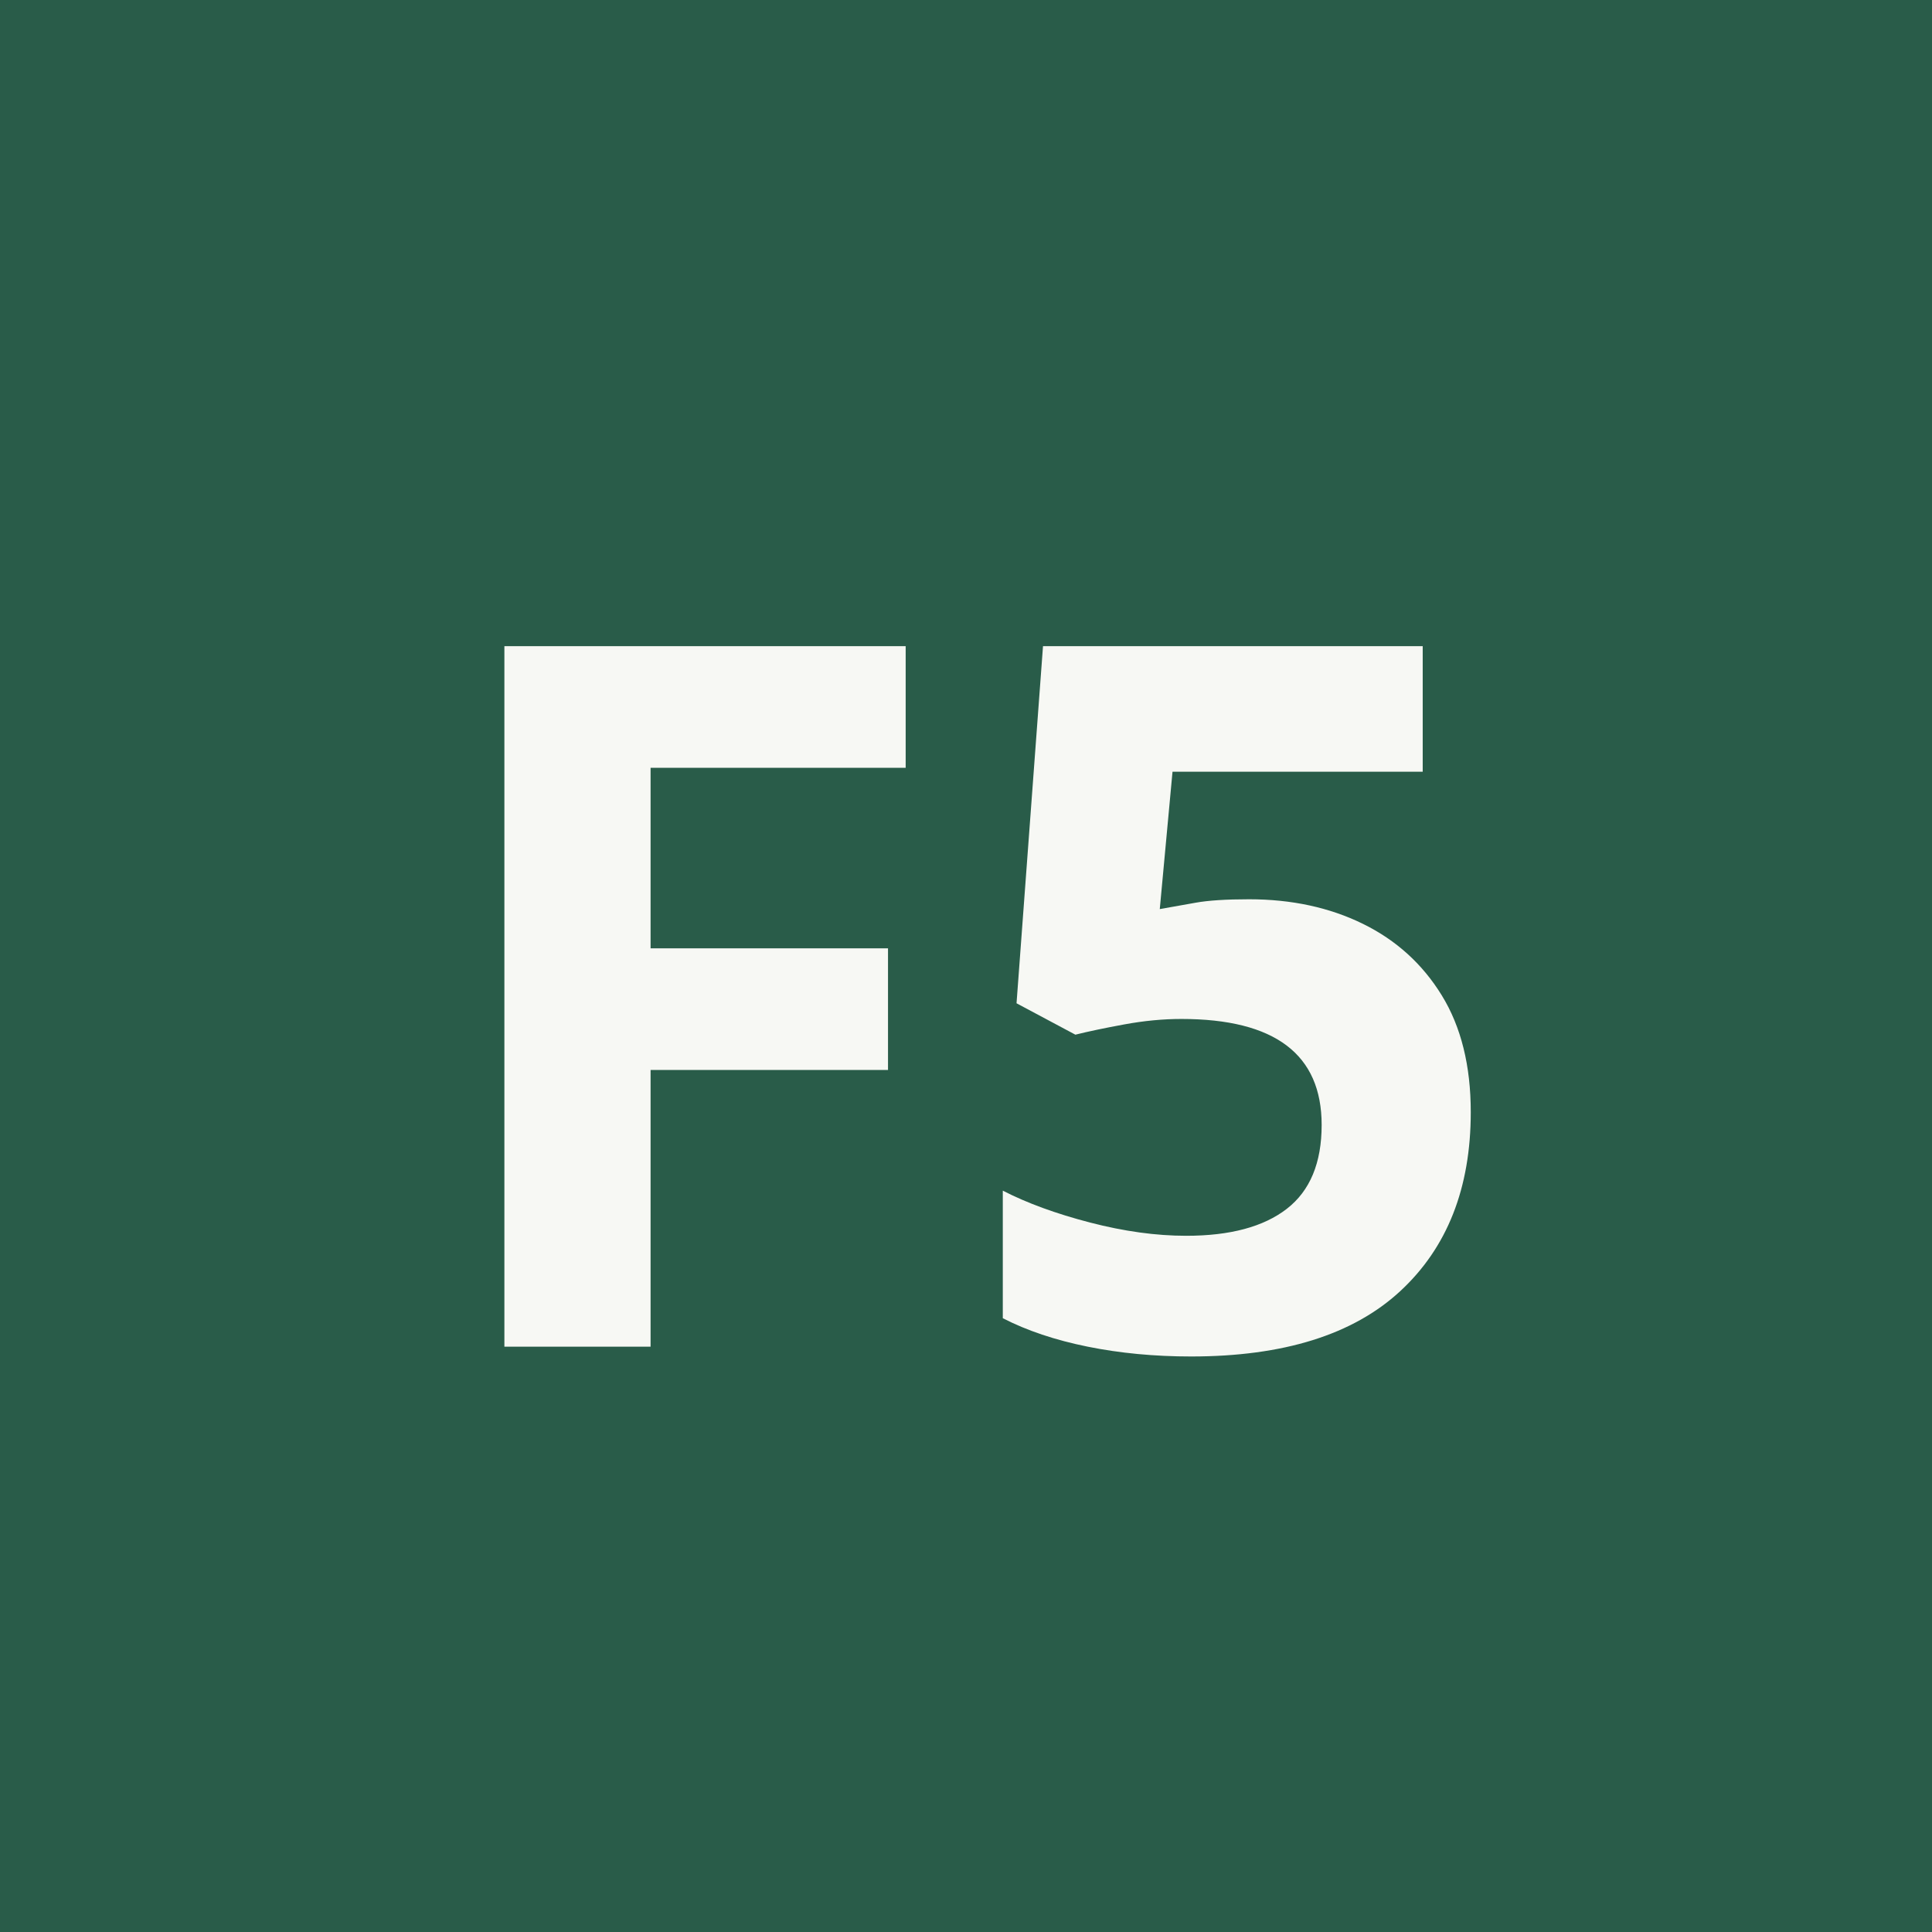
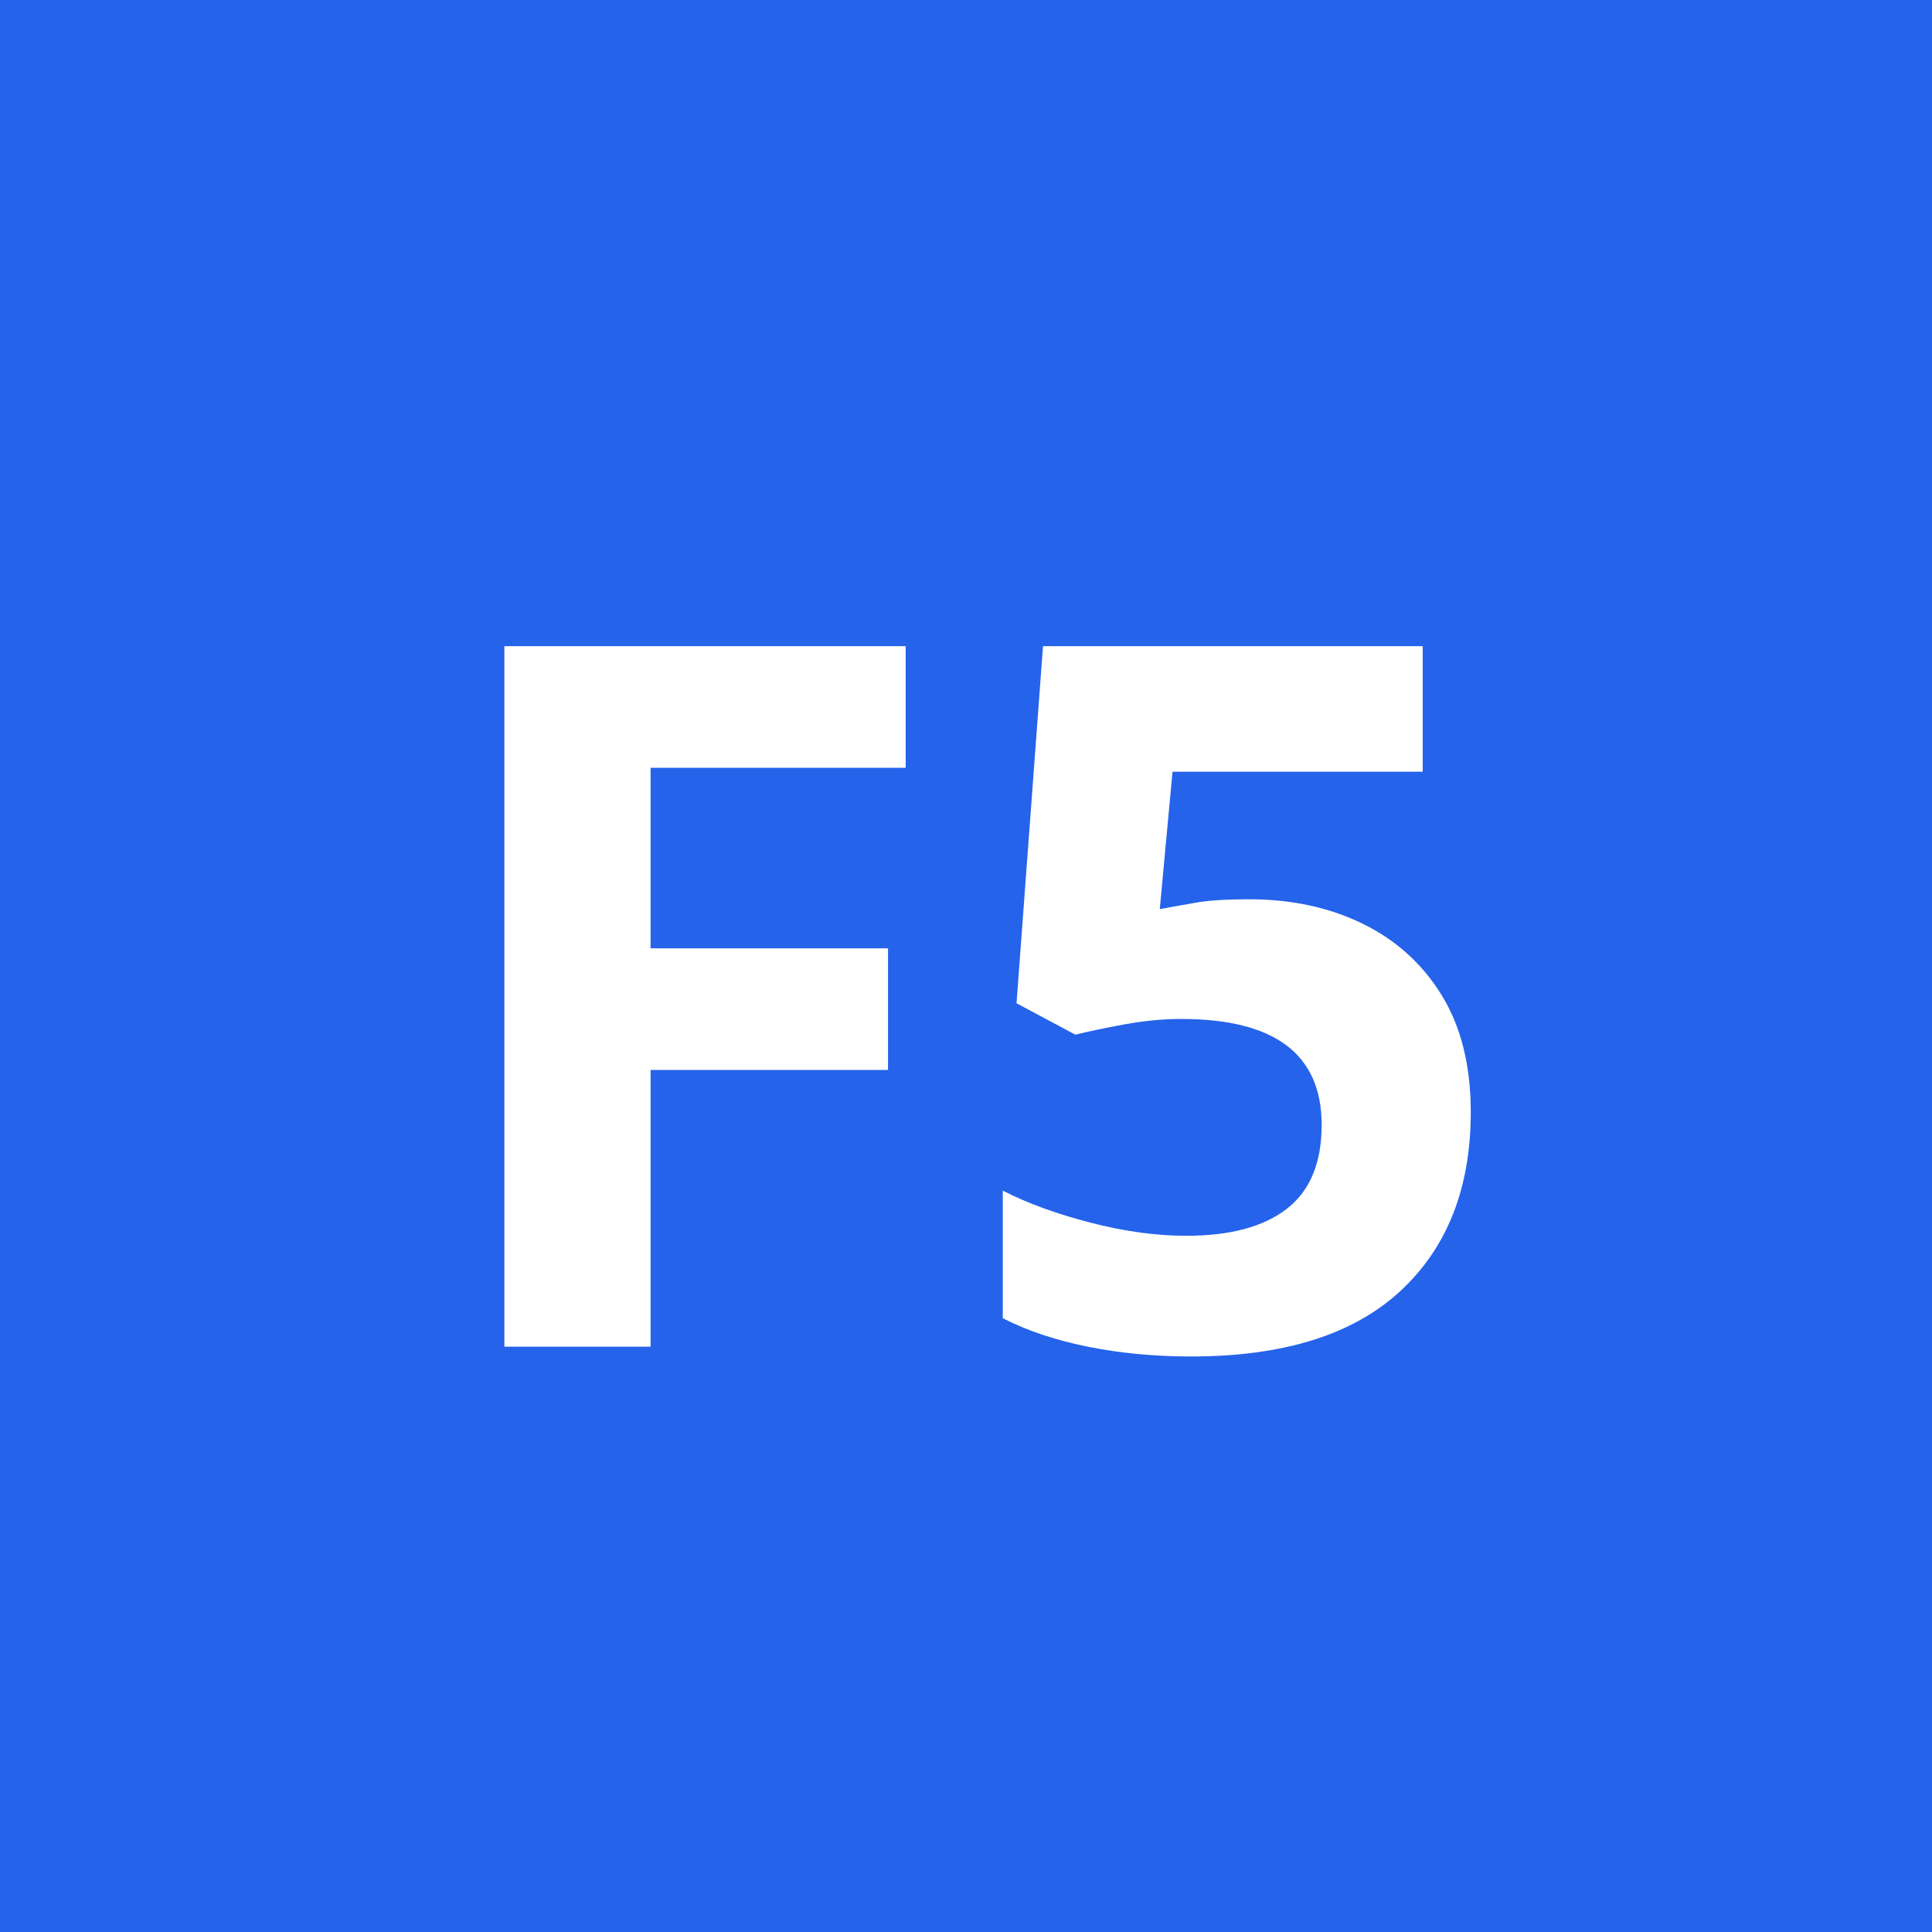
<svg xmlns="http://www.w3.org/2000/svg" width="1024" height="1024" viewBox="0 0 1024 1024">
-   <rect width="1024" height="1024" fill="#295C49" />
-   <g fill="#F7F8F4" font-family="Noto Sans KR" font-weight="700" text-anchor="middle">
+   <rect width="1024" height="1024" fill="#2563EB" />
+   <g fill="#FFFFFF" font-family="Noto Sans KR" font-weight="700" text-anchor="middle">
    <text x="512" y="512" dominant-baseline="central" font-size="520">F5</text>
  </g>
</svg>
